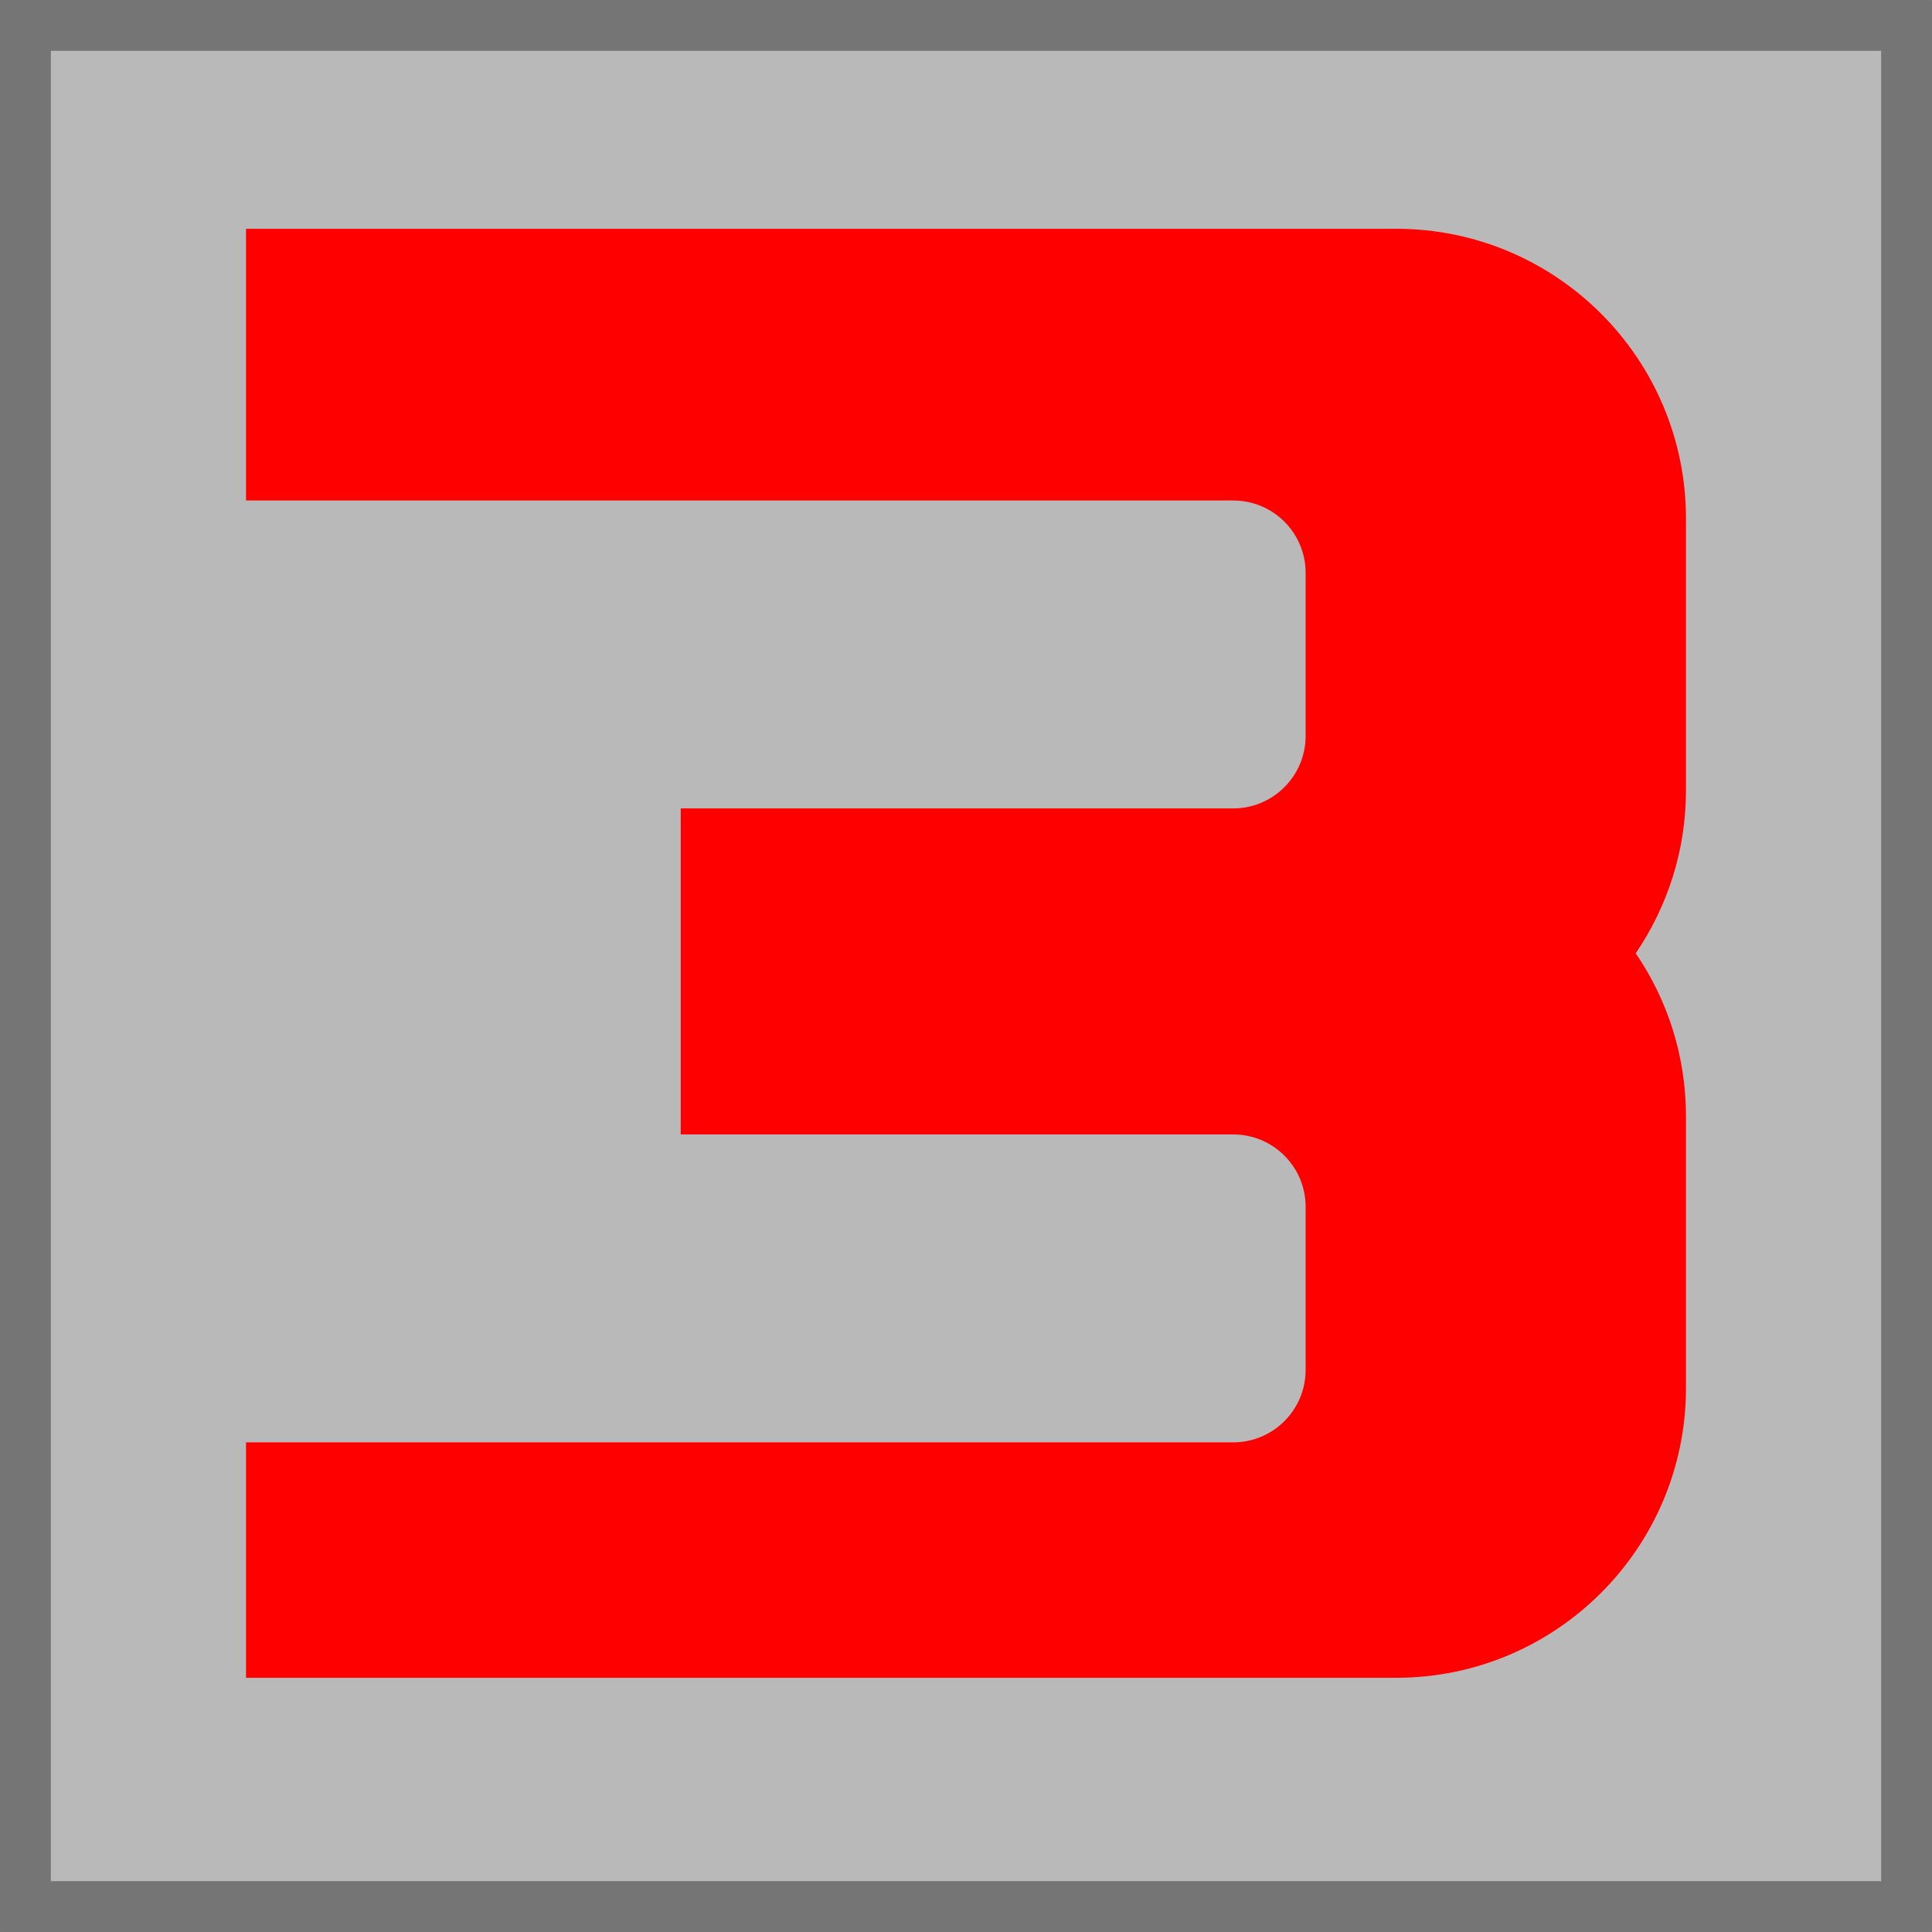
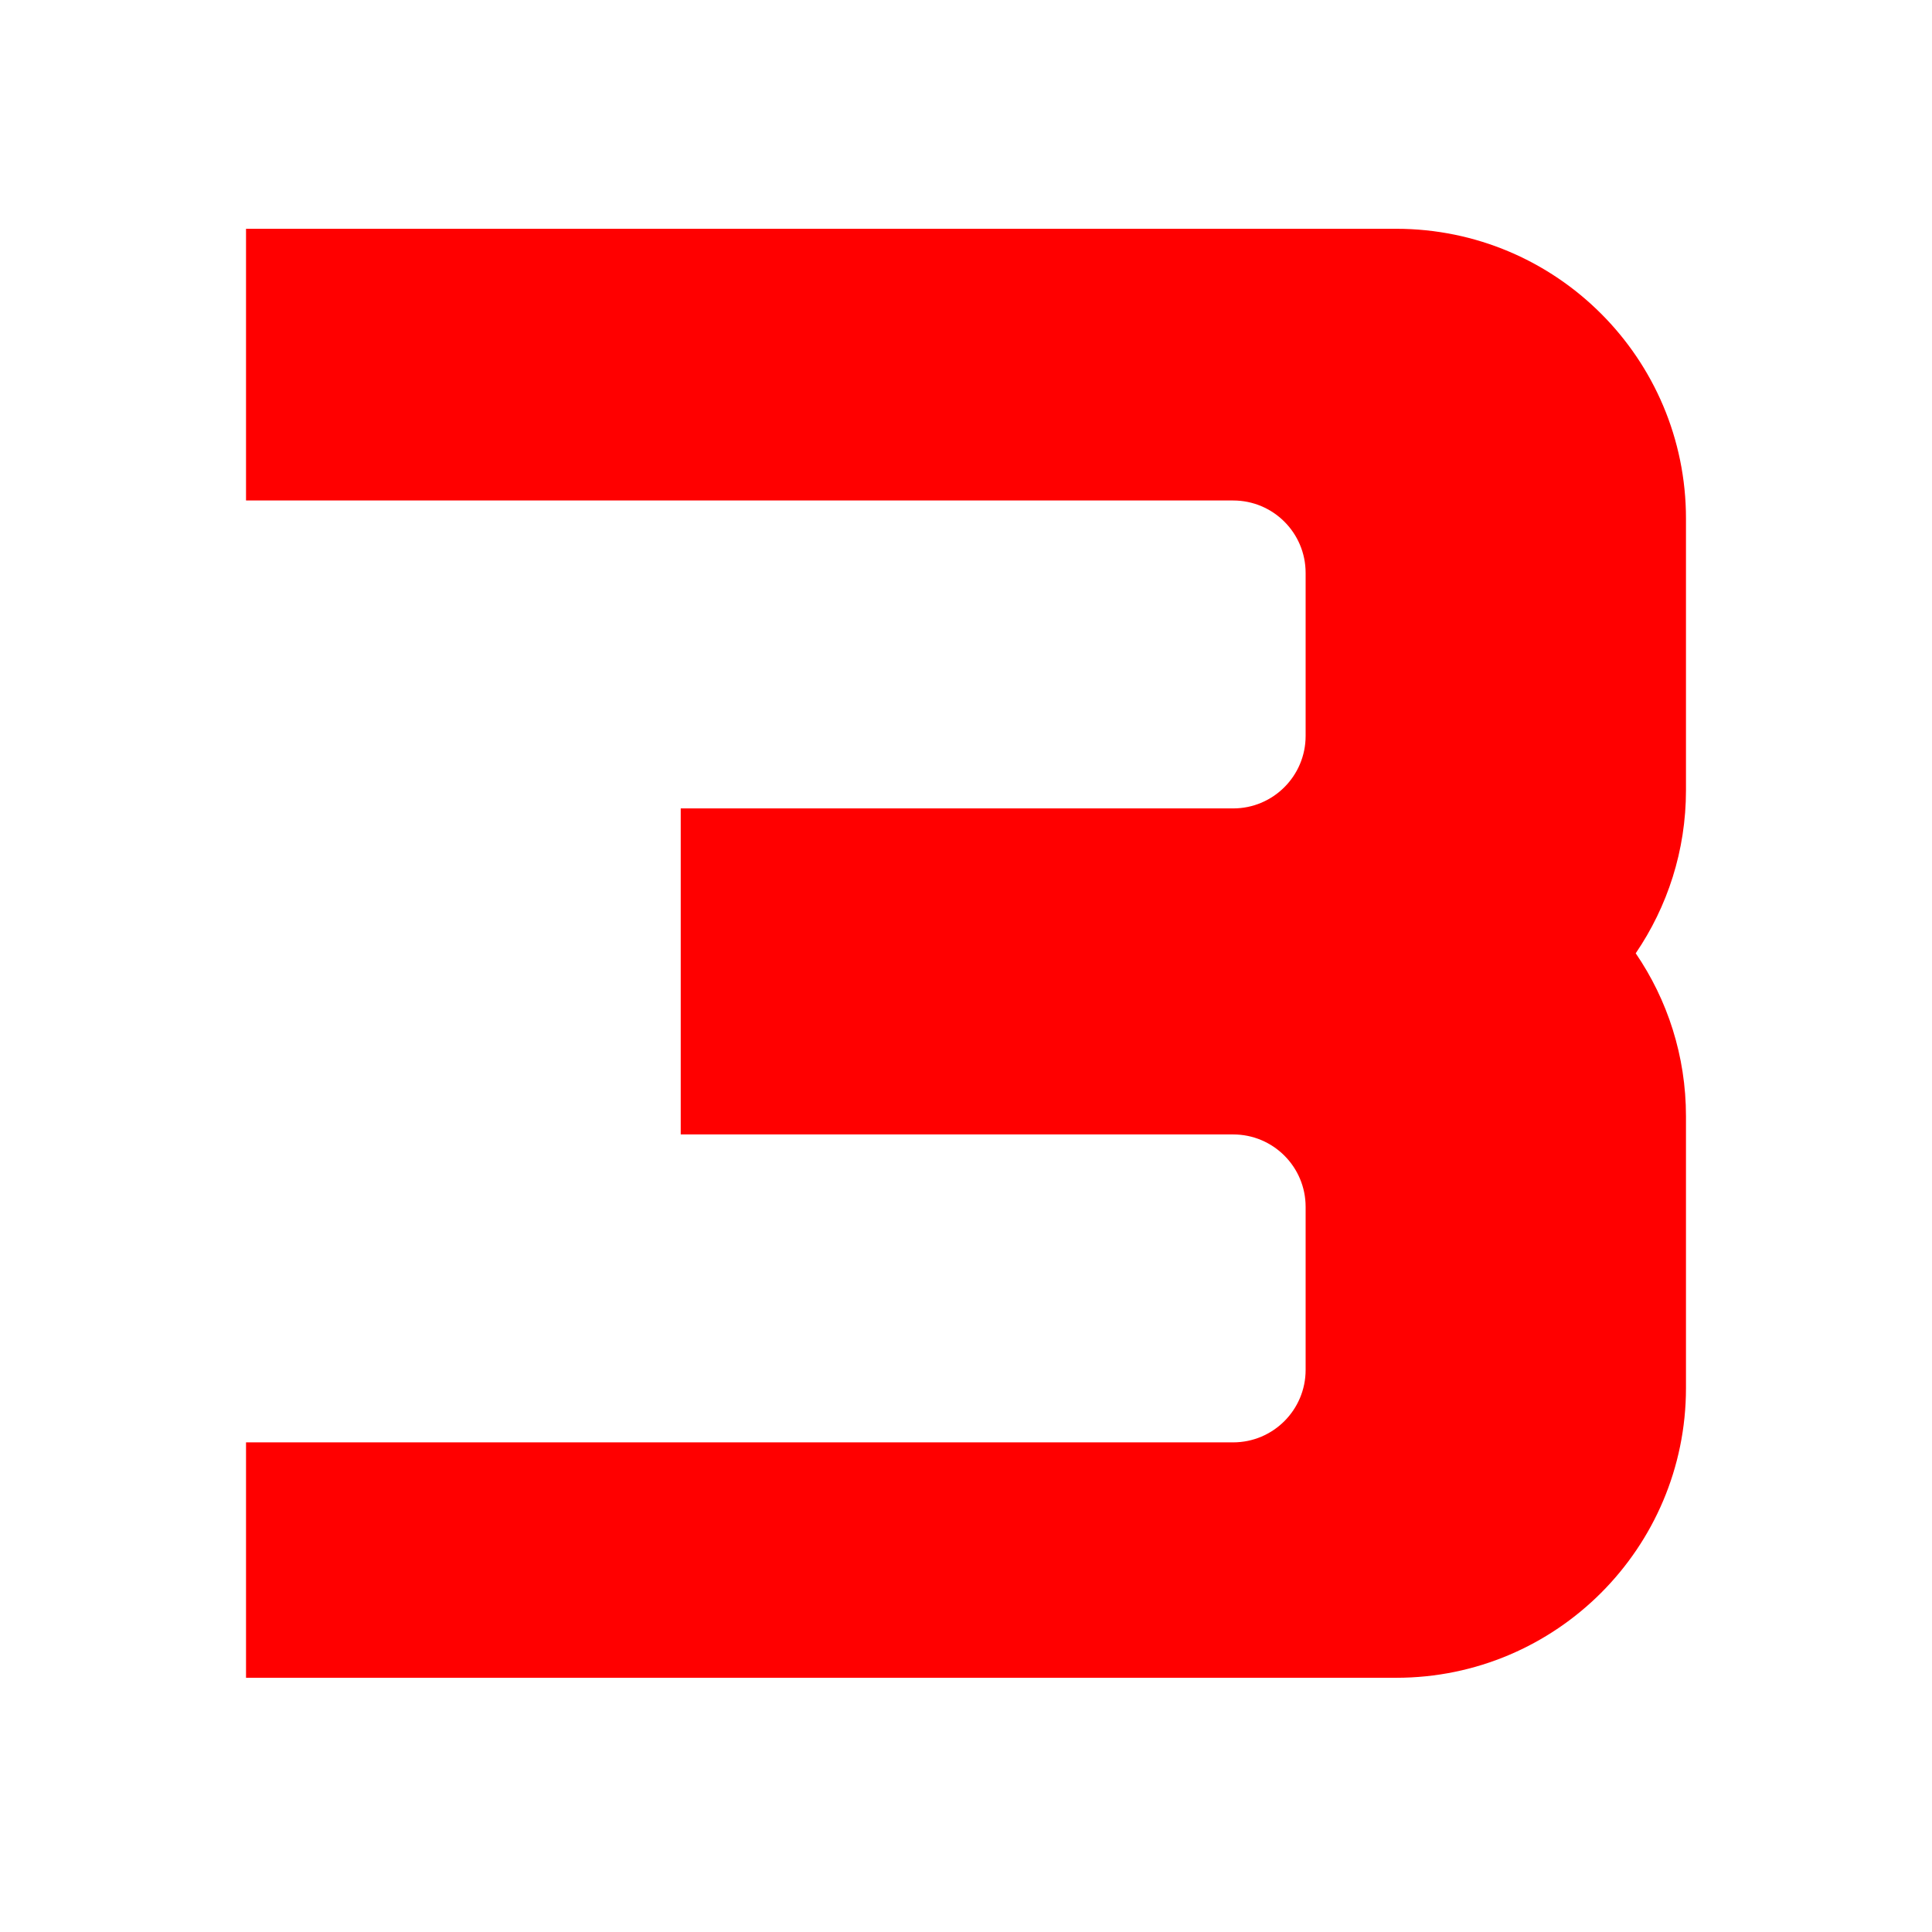
<svg xmlns="http://www.w3.org/2000/svg" version="1.1" id="レイヤー_1" x="0px" y="0px" width="76px" height="76px" viewBox="0 0 76 76" enable-background="new 0 0 76 76" xml:space="preserve">
-   <g id="rect1313_66_">
-     <polygon fill="#B9B9B9" points="75.001,75.001 1,75.001 1,1 75.001,1  " />
-     <path fill="#757575" d="M75.991,0C75.996,0,76,0.004,76,0.009V75.99c0,0.006-0.004,0.01-0.009,0.01H0.009   C0.004,76,0,75.996,0,75.99V0.009C0,0.004,0.004,0,0.009,0H75.991 M74,2H2v72h72V2L74,2z" />
-   </g>
  <path fill="#FF0000" d="M66.322,20.4c0-6.295-5.104-11.4-11.4-11.4H9.678v10.688H48.51c1.575,0,2.85,1.275,2.85,2.85v6.413  c0,1.569-1.274,2.85-2.85,2.85H26.778v12.825H48.51c1.575,0,2.85,1.274,2.85,2.85v6.413c0,1.569-1.274,2.85-2.85,2.85H9.678V66  h45.244c6.296,0,11.4-5.11,11.4-11.4V43.912c0-2.376-0.729-4.586-1.977-6.412c1.247-1.832,1.977-4.036,1.977-6.413V20.4z" />
</svg>
